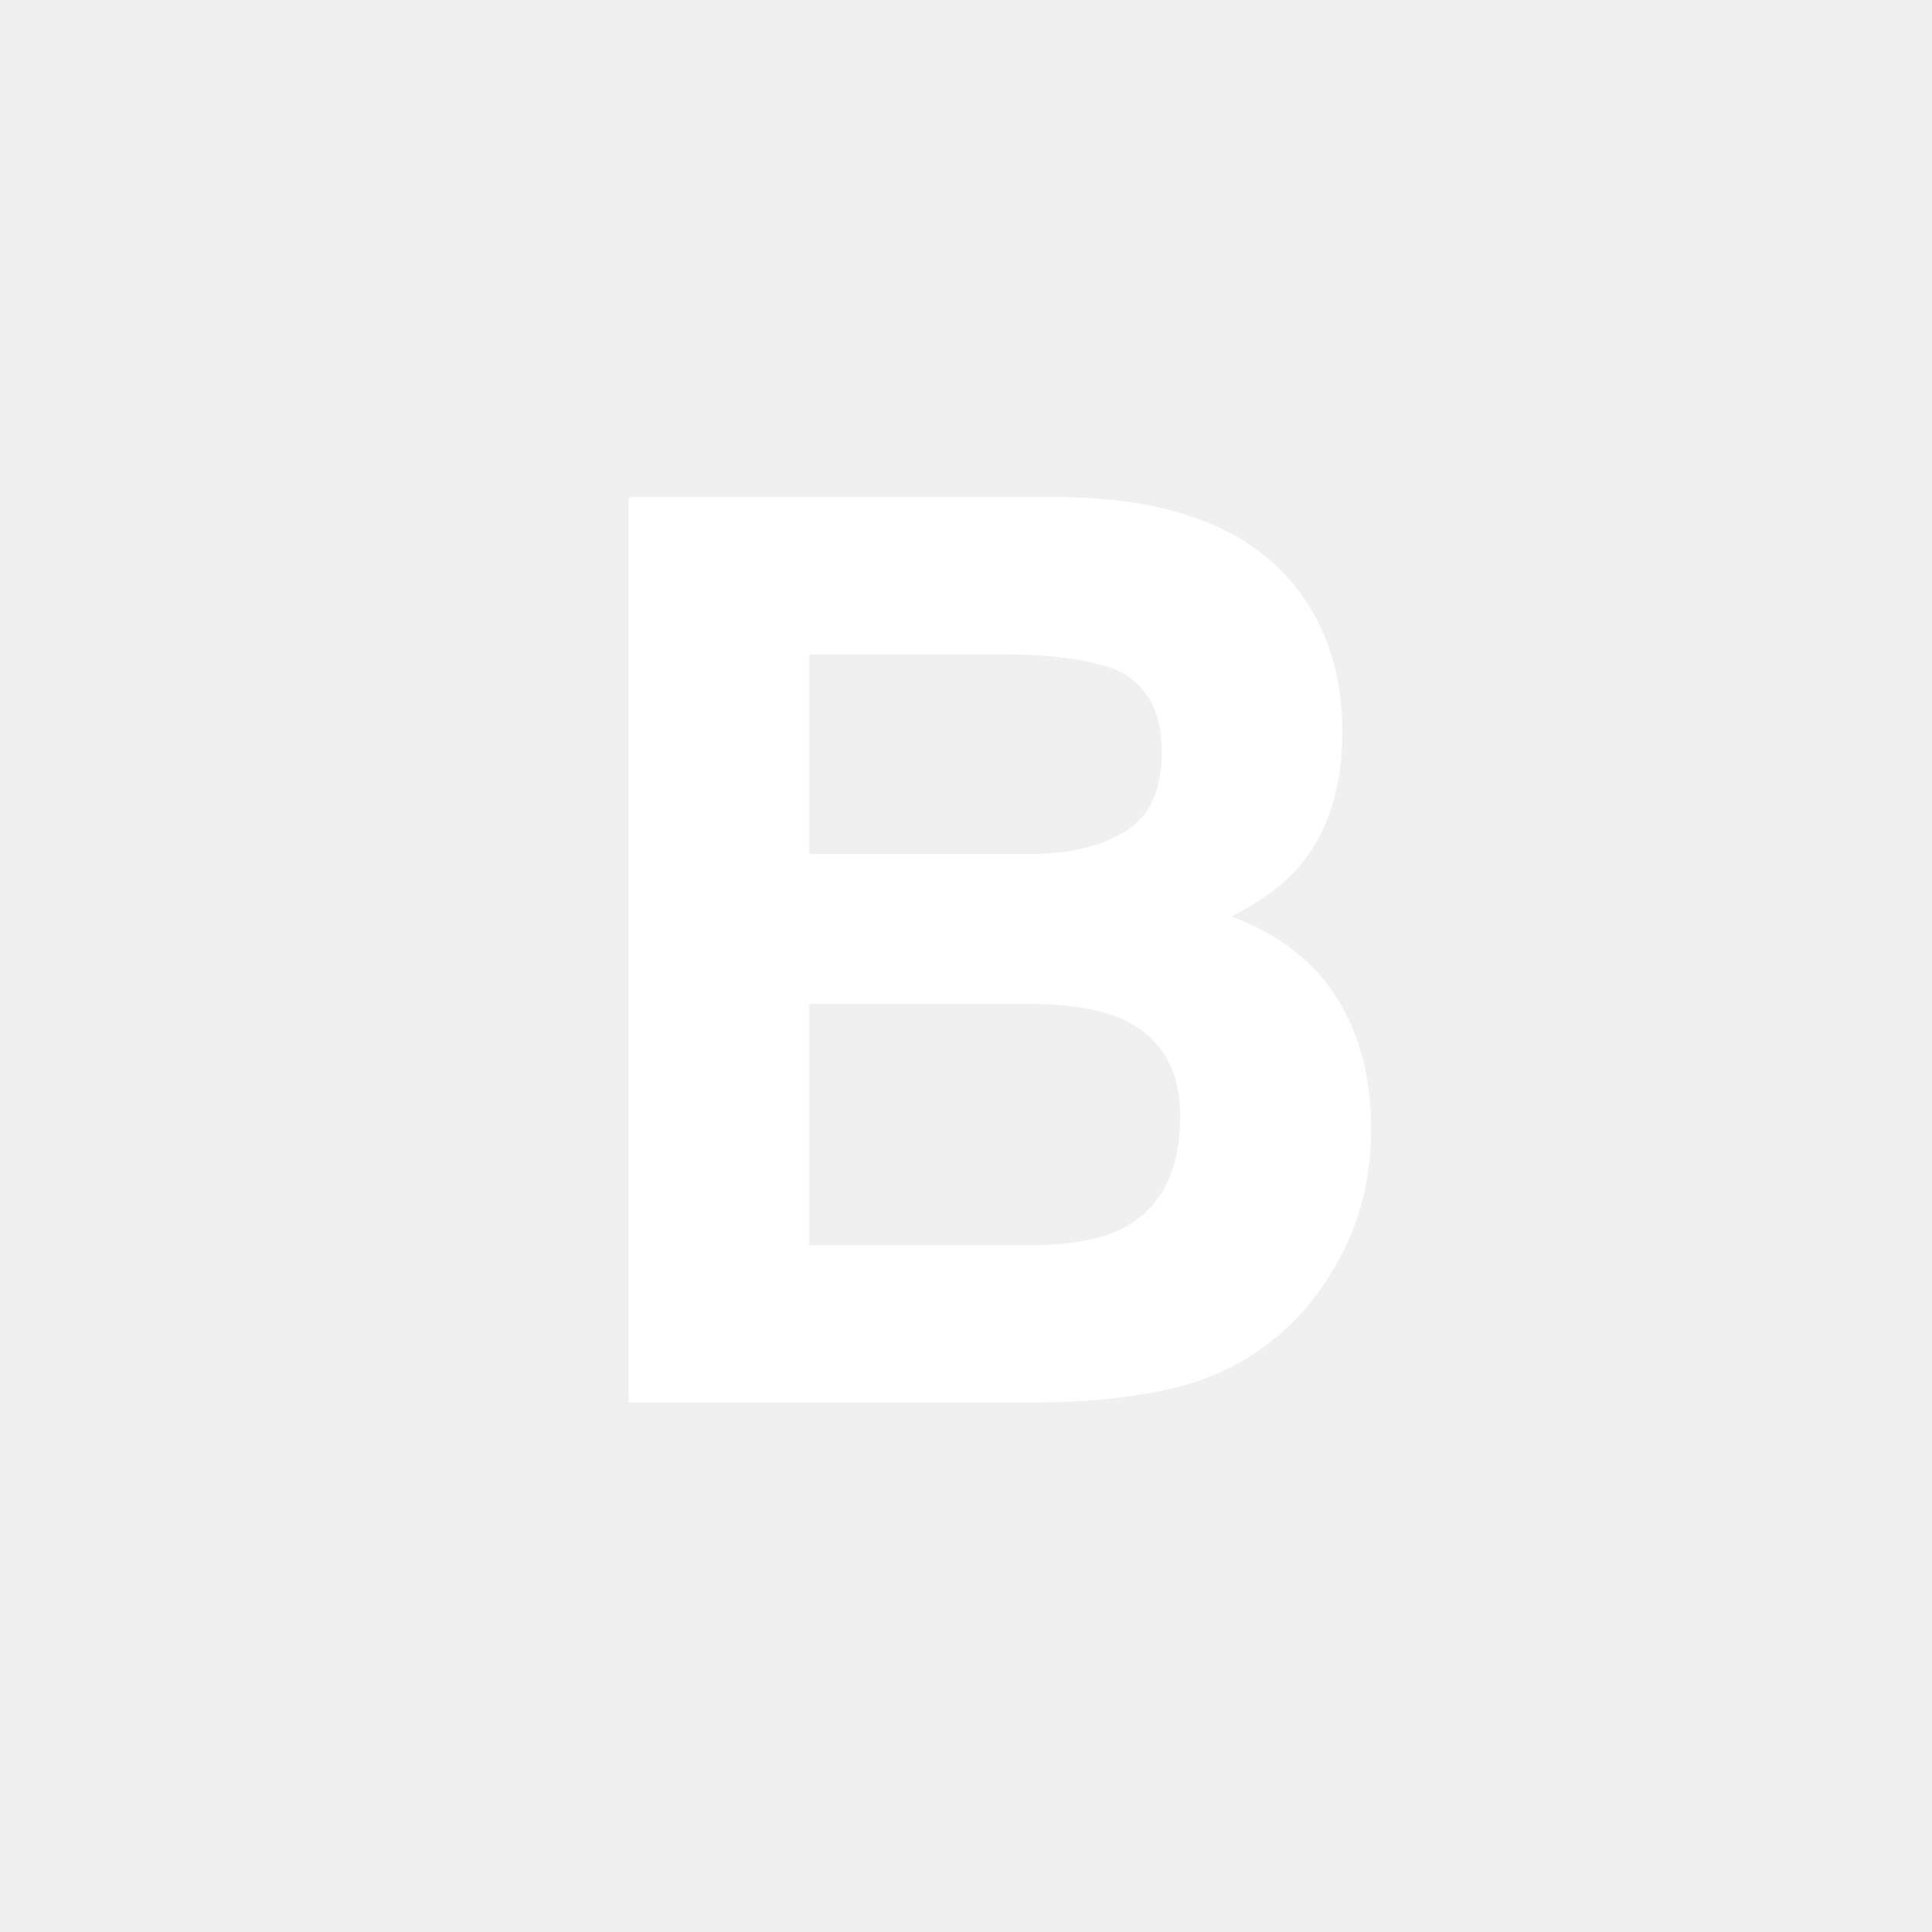
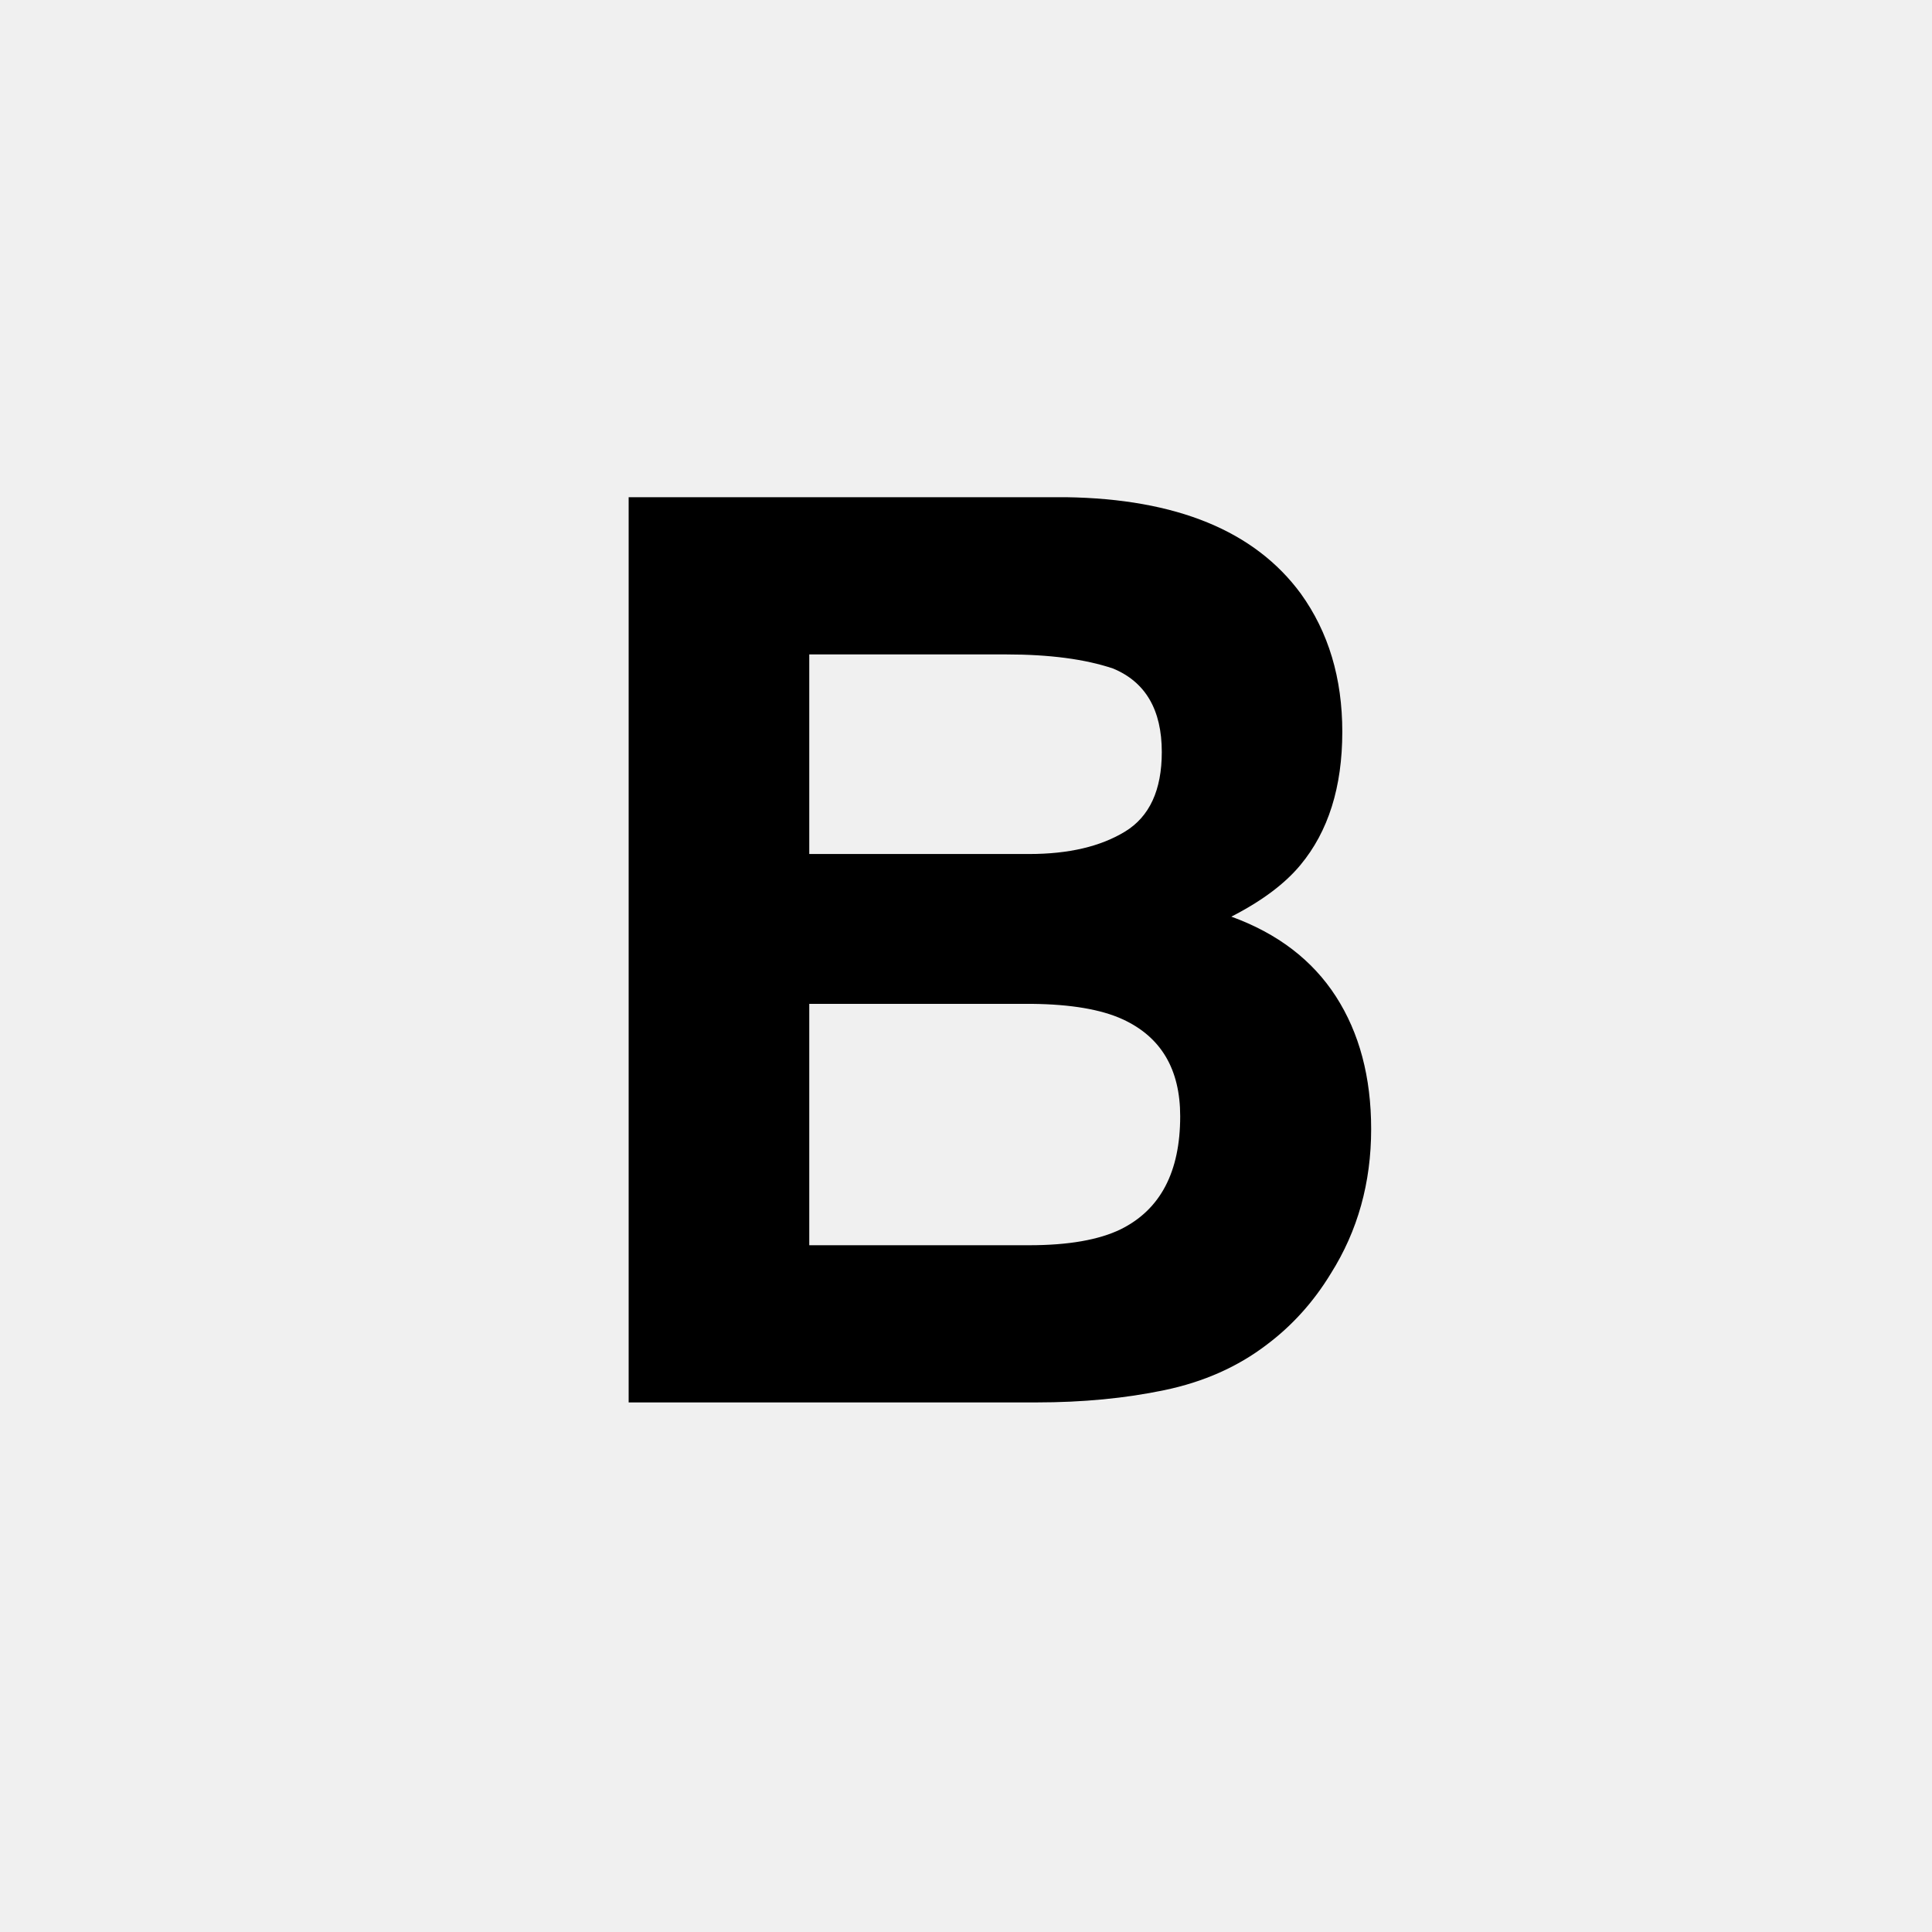
<svg xmlns="http://www.w3.org/2000/svg" enable-background="new 0 0 53.763 53.763" height="53.763px" id="Layer_1" version="1.1" viewBox="0 0 53.763 53.763" width="53.763px" xml:space="preserve">
-   <rect width="128.016" height="128.546" ry="20.68" x="255.239" y="425.326" id="rect3050" style="fill:url(#linearGradient3834);fill-opacity:1;stroke:none" />
+   <rect width="128.016" height="128.546" ry="20.68" x="255.239" y="425.326" id="rect3050" />
  <g>
-     <path d="M36.198,16.519c0.771,1.071,1.155,2.353,1.155,3.845c0,1.538-0.389,2.774-1.166,3.708   c-0.435,0.524-1.075,1.003-1.922,1.436c1.286,0.467,2.256,1.208,2.91,2.221c0.654,1.015,0.981,2.245,0.981,3.691   c0,1.493-0.374,2.832-1.121,4.017c-0.477,0.786-1.071,1.447-1.784,1.982c-0.805,0.615-1.753,1.037-2.847,1.265   c-1.093,0.229-2.279,0.342-3.56,0.342h-11.35v-25.19h12.173C32.741,13.882,34.917,14.776,36.198,16.519z M22.52,18.211v5.554h6.123   c1.094,0,1.981-0.208,2.664-0.624c0.682-0.416,1.023-1.154,1.023-2.213c0-1.173-0.451-1.948-1.354-2.324   c-0.778-0.262-1.771-0.393-2.977-0.393H22.52z M22.52,27.935v6.717h6.116c1.092,0,1.942-0.148,2.551-0.444   c1.104-0.547,1.655-1.595,1.655-3.145c0-1.31-0.534-2.21-1.604-2.7c-0.597-0.273-1.436-0.416-2.518-0.428H22.52z" fill="#FFFFFF" />
+     <path d="M36.198,16.519c0.771,1.071,1.155,2.353,1.155,3.845c0,1.538-0.389,2.774-1.166,3.708   c-0.435,0.524-1.075,1.003-1.922,1.436c1.286,0.467,2.256,1.208,2.91,2.221c0.654,1.015,0.981,2.245,0.981,3.691   c0,1.493-0.374,2.832-1.121,4.017c-0.477,0.786-1.071,1.447-1.784,1.982c-0.805,0.615-1.753,1.037-2.847,1.265   c-1.093,0.229-2.279,0.342-3.56,0.342h-11.35v-25.19h12.173C32.741,13.882,34.917,14.776,36.198,16.519z M22.52,18.211v5.554h6.123   c1.094,0,1.981-0.208,2.664-0.624c0.682-0.416,1.023-1.154,1.023-2.213c0-1.173-0.451-1.948-1.354-2.324   c-0.778-0.262-1.771-0.393-2.977-0.393H22.52z M22.52,27.935v6.717h6.116c1.092,0,1.942-0.148,2.551-0.444   c1.104-0.547,1.655-1.595,1.655-3.145c0-1.31-0.534-2.21-1.604-2.7c-0.597-0.273-1.436-0.416-2.518-0.428H22.52z" />
  </g>
</svg>
